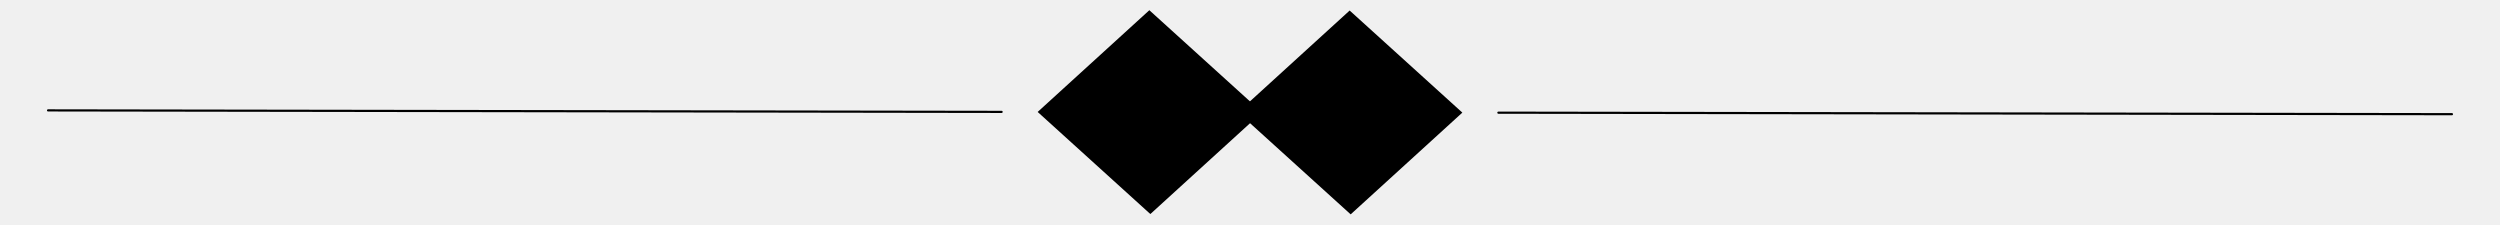
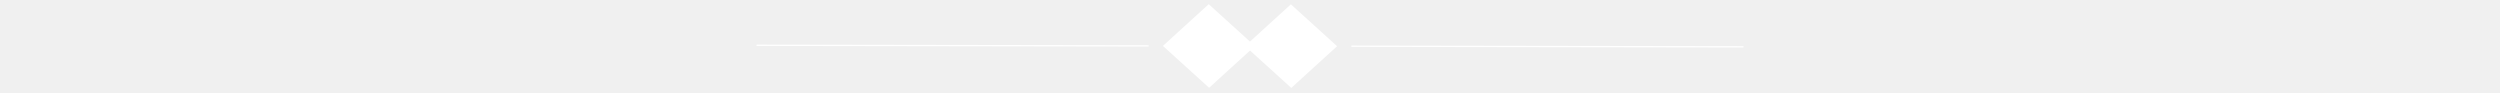
- <svg xmlns="http://www.w3.org/2000/svg" viewBox="0 0 398.031 35.754" width="398.031" height="35.754">
-   <path d="M7.654 17.575 L159.468 17.814" fill="none" stroke="#000000" stroke-width="0.35" stroke-linecap="round" stroke-linejoin="round" />
-   <path d="M238.564 17.939 L390.377 18.179" fill="none" stroke="#000000" stroke-width="0.35" stroke-linecap="round" stroke-linejoin="round" />
-   <path d="M182.989 1.625 L200.929 17.88 L183.149 34.078 L165.209 17.823 L182.989 1.625 Z" fill="#000000" fill-rule="evenodd" stroke="none" />
-   <path d="M214.882 1.675 L232.823 17.93 L215.043 34.128 L197.102 17.874 L214.882 1.675 Z" fill="#000000" fill-rule="evenodd" stroke="none" />
+ <svg xmlns="http://www.w3.org/2000/svg" width="950" height="35" viewBox="0 0 950 35" fill="none">
+   <path d="M287.671 17.204 L436.286 17.439" fill="none" stroke="white" stroke-width="0.5" stroke-linecap="round" stroke-linejoin="round" />
+   <path d="M513.715 17.561 L662.329 17.796" fill="none" stroke="white" stroke-width="0.5" stroke-linecap="round" stroke-linejoin="round" />
+   <path d="M459.311 1.591 L476.873 17.503 L459.468 33.36 L441.905 17.448 L459.311 1.591 Z" fill-rule="evenodd" clip-rule="evenodd" fill="white" stroke="none" />
+   <path d="M490.532 1.64 L508.095 17.552 L490.689 33.409 L473.127 17.497 L490.532 1.64 Z" fill-rule="evenodd" clip-rule="evenodd" fill="white" stroke="none" />
</svg>
